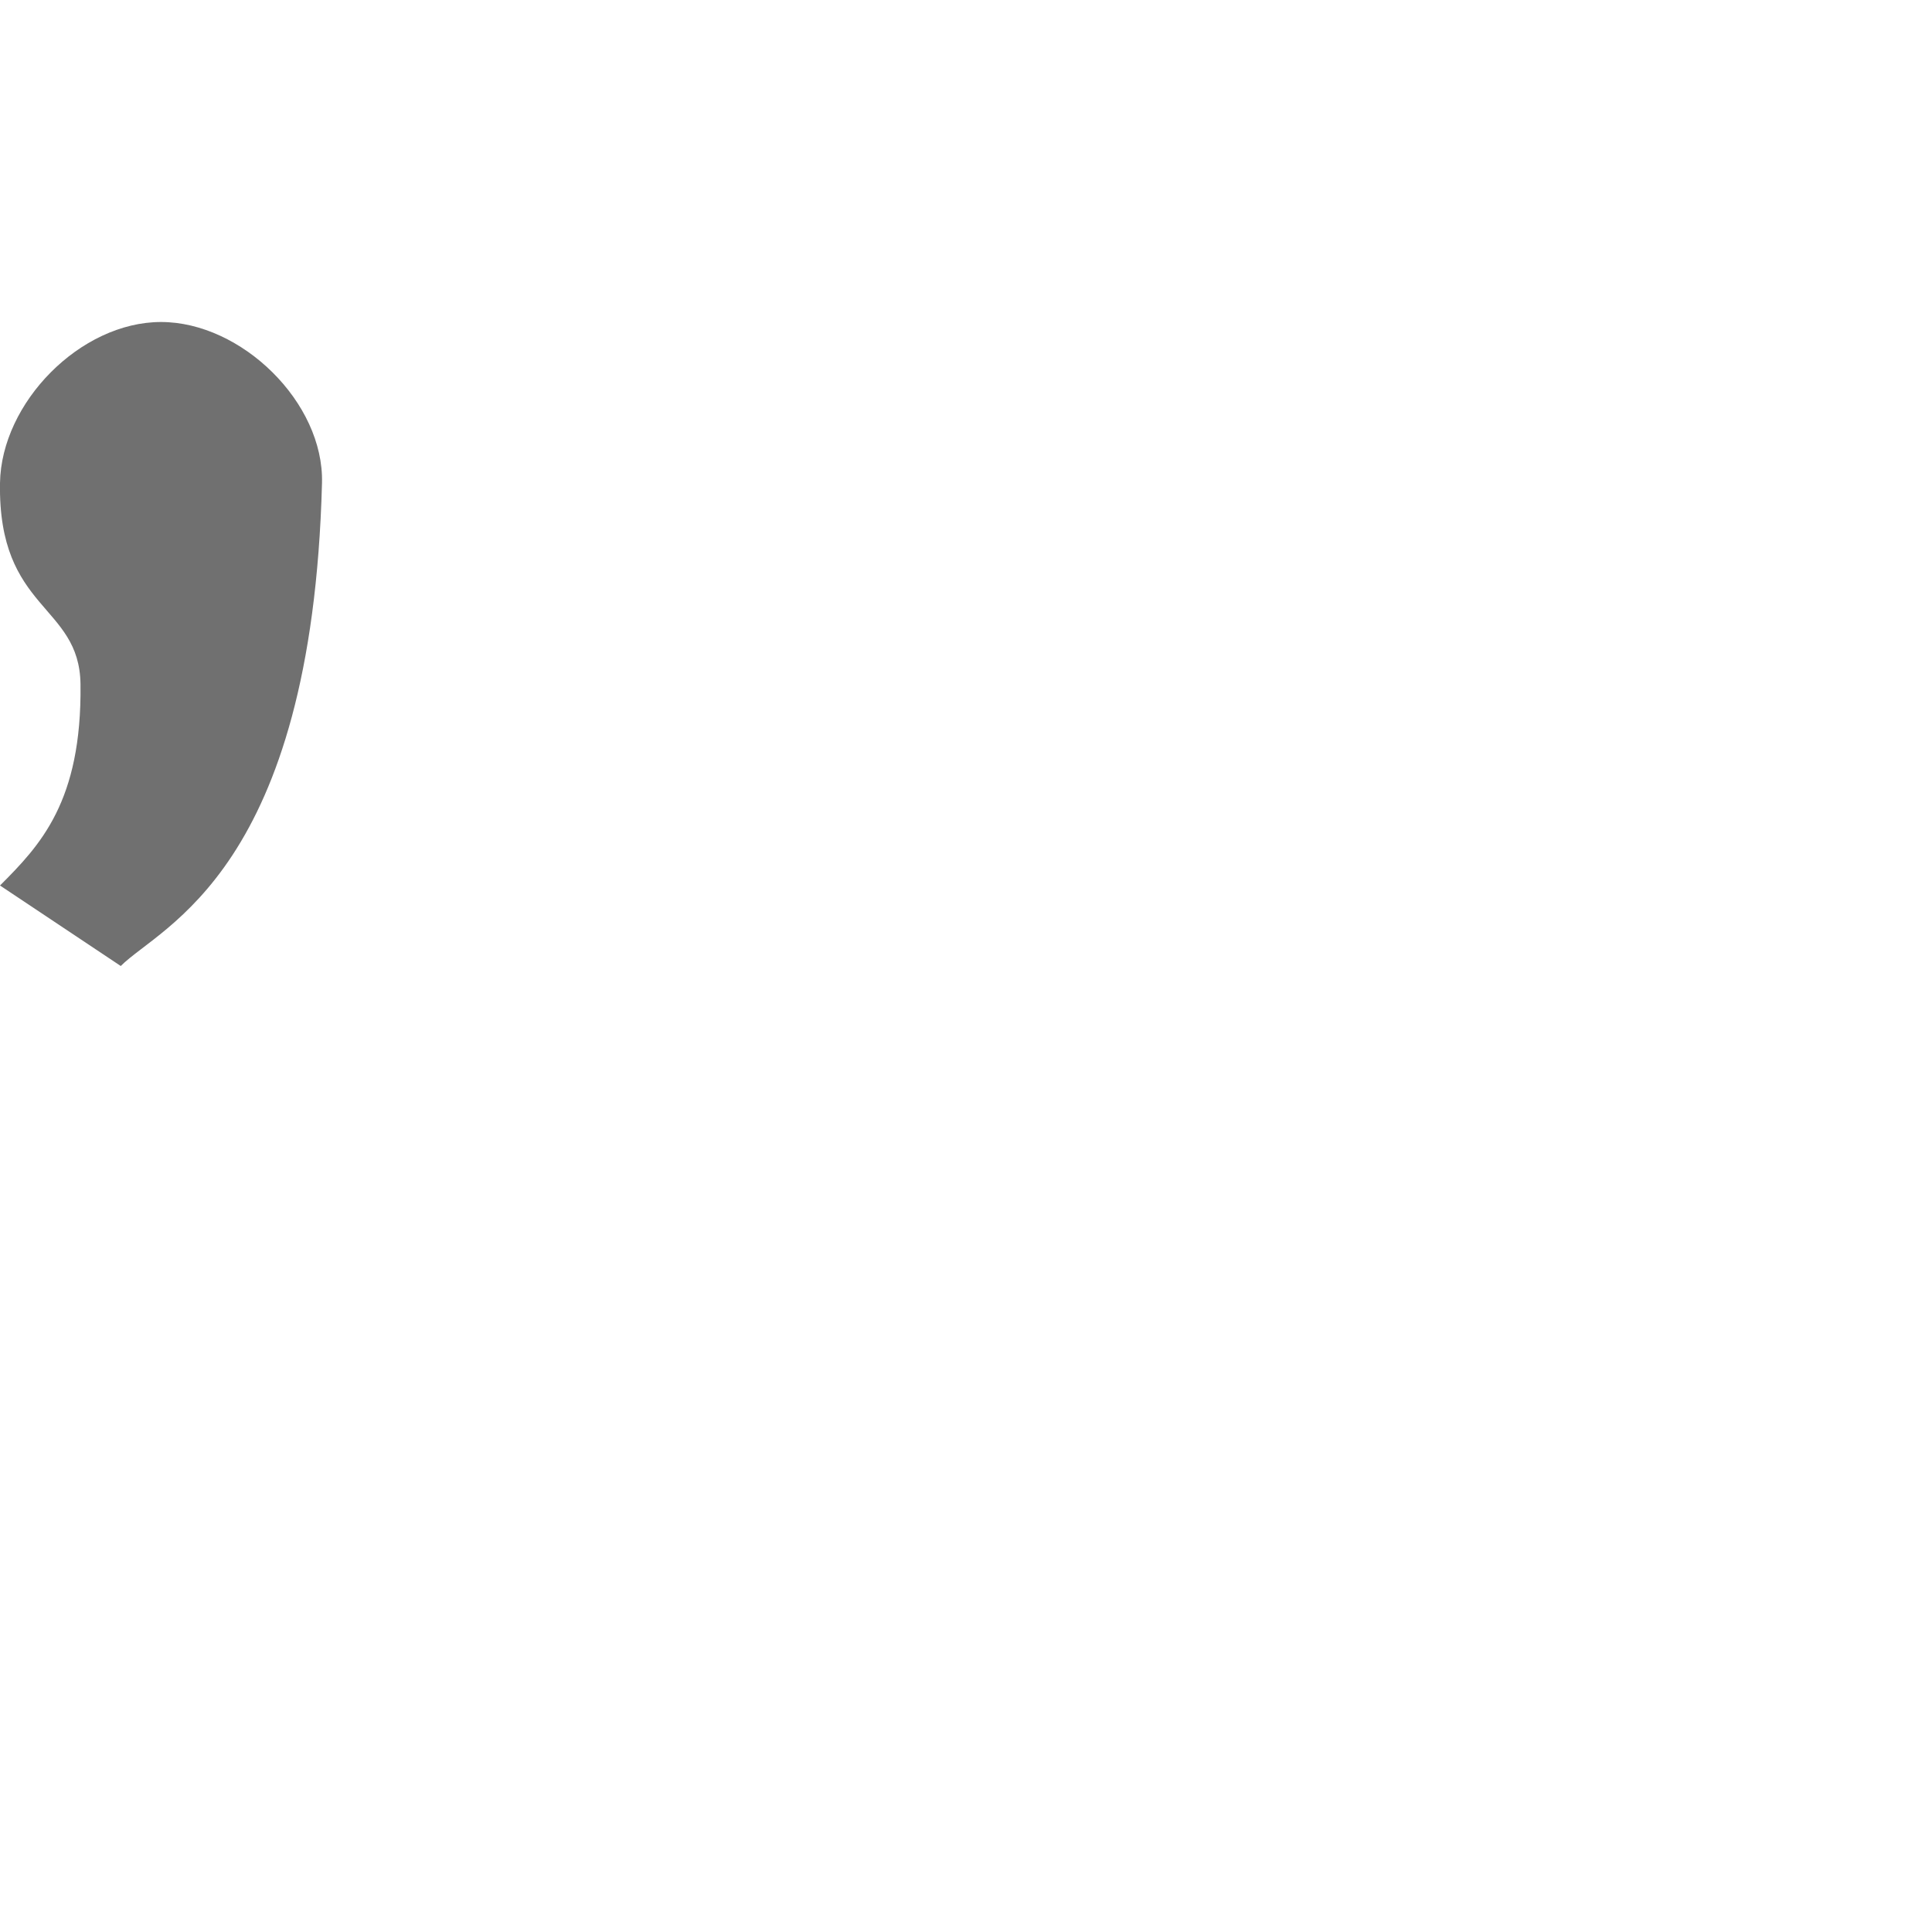
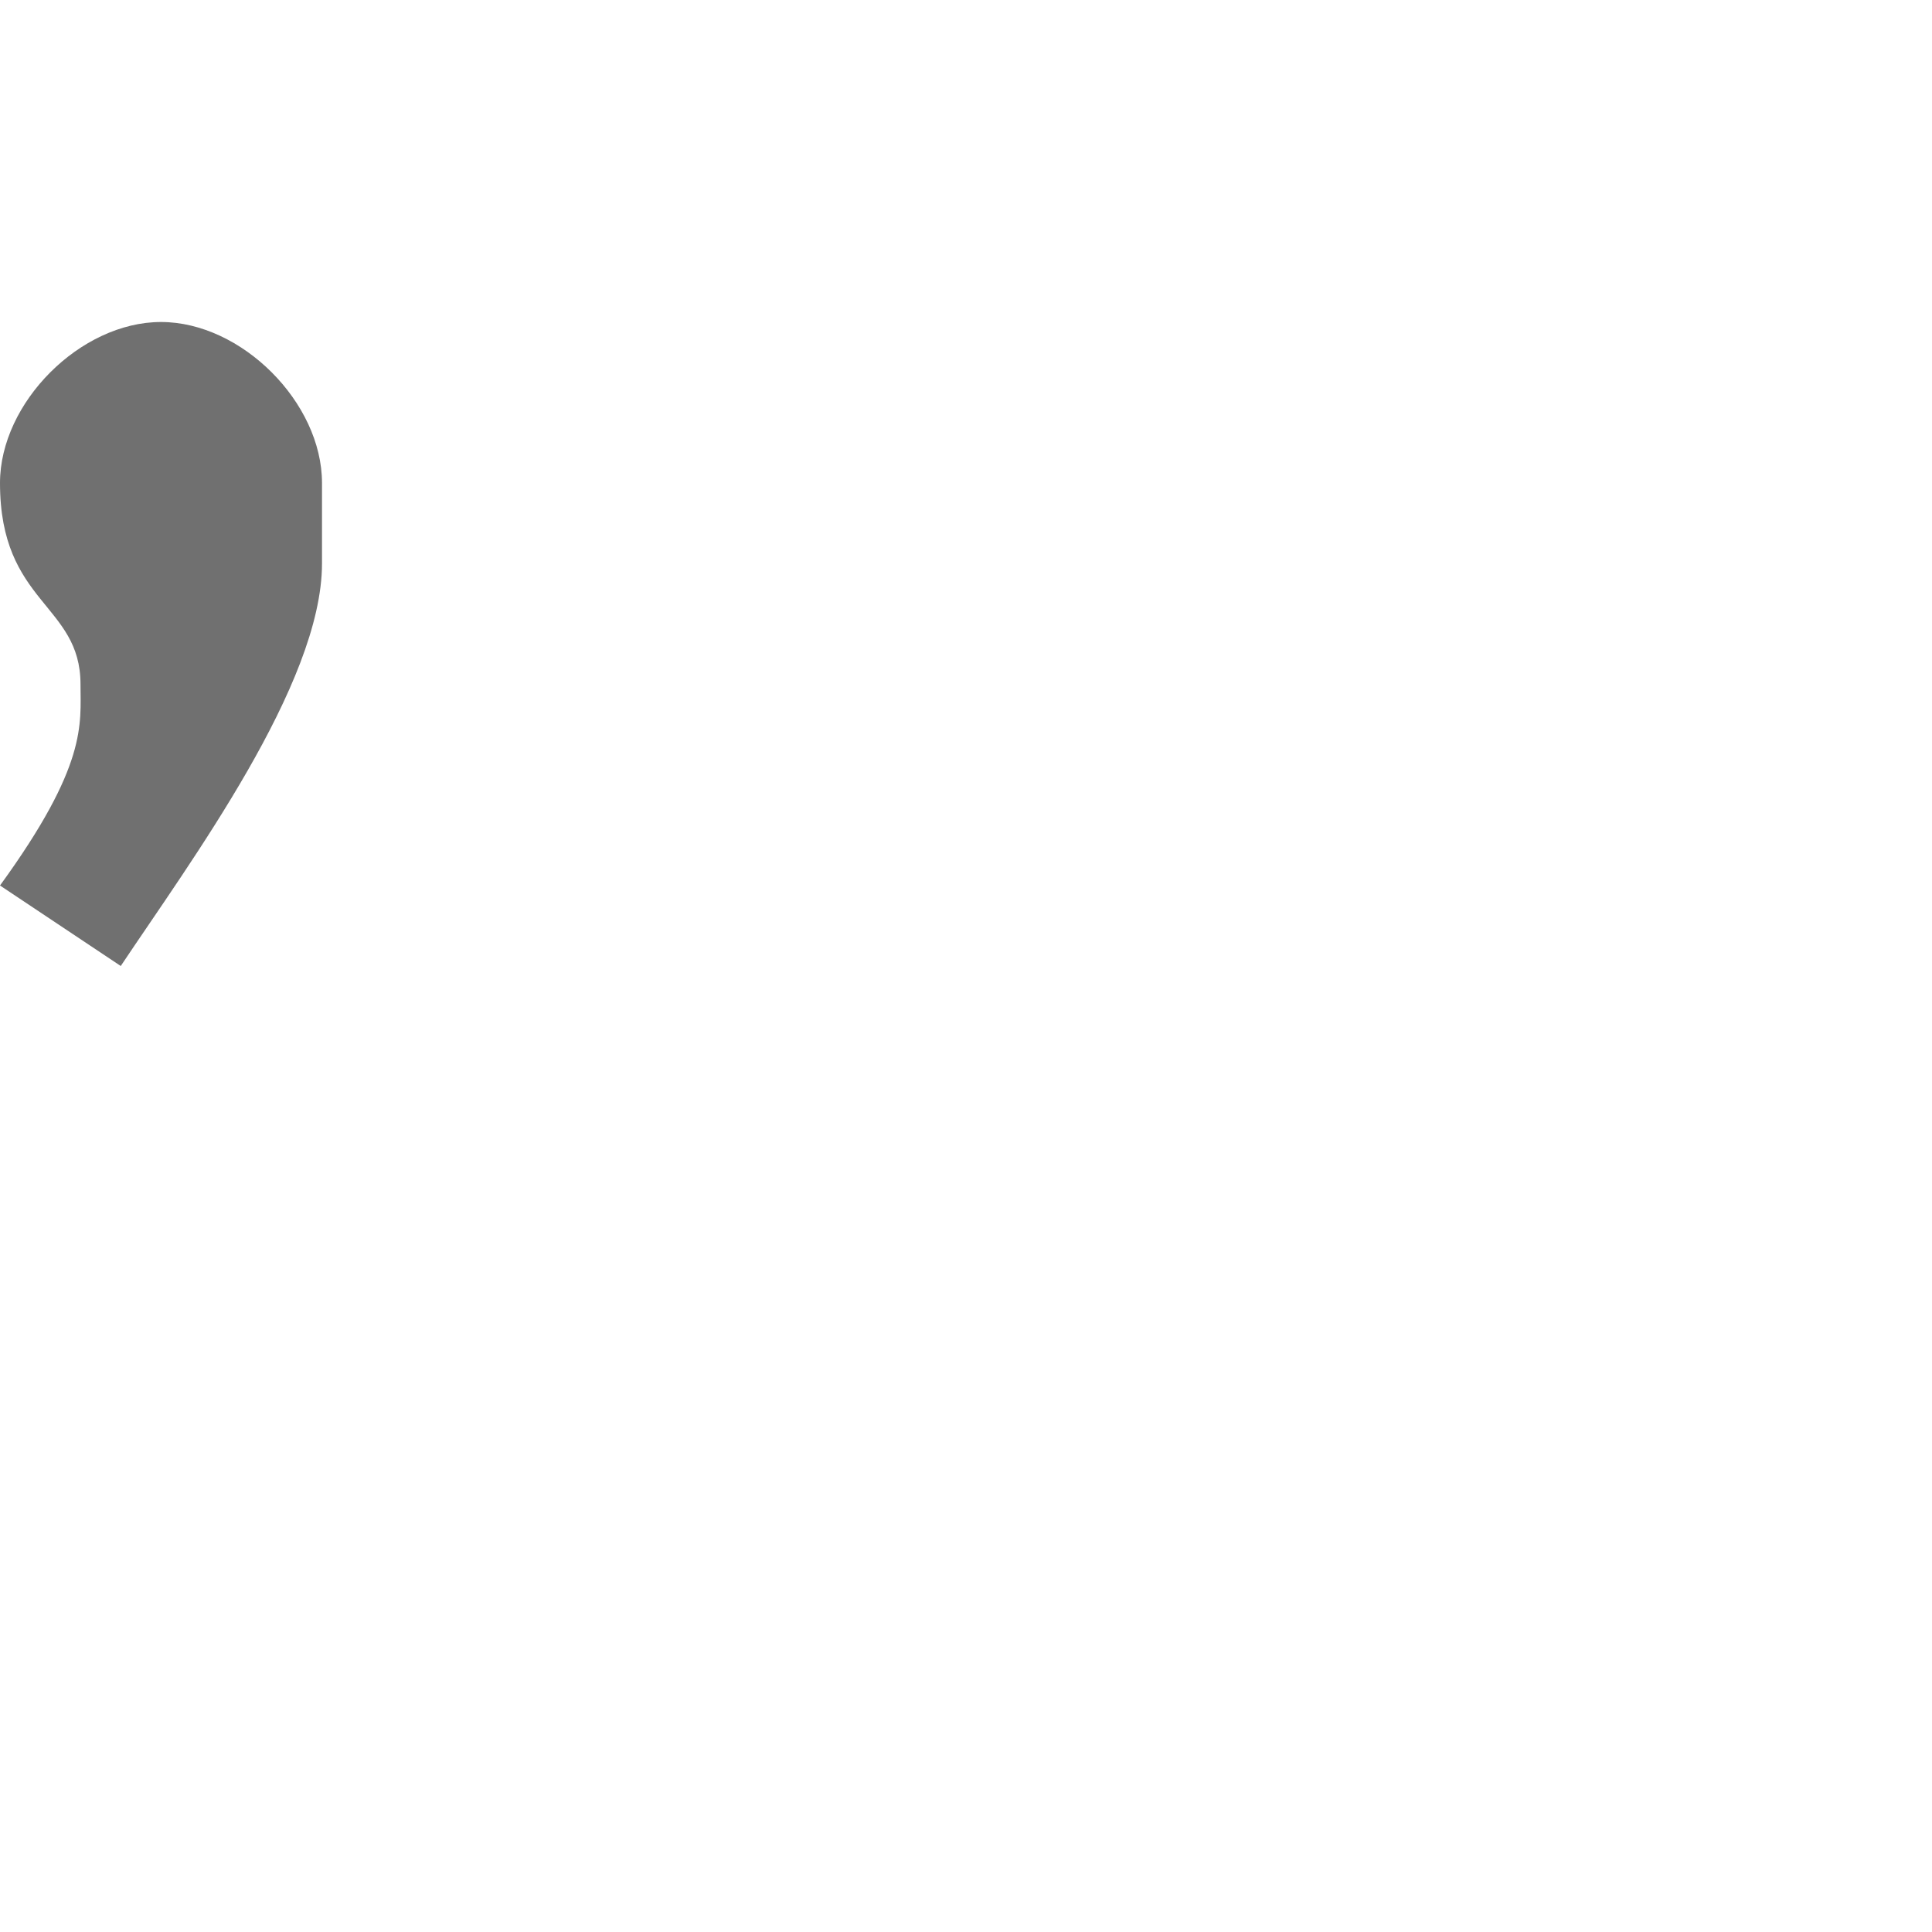
<svg xmlns="http://www.w3.org/2000/svg" width="1200" height="1200" viewBox="0 0 1200 1200" version="1.1" id="svg1" xml:space="preserve">
  <defs id="defs1" />
  <g id="layer1">
-     <path style="fill:#000000;fill-opacity:0.56;stroke:none;stroke-width:1px;stroke-linecap:butt;stroke-linejoin:miter;stroke-opacity:1" d="M 75,600 C 100,575 193.703,540.817 200,300 201.307,250.017 150,200 100,200 50,200 0.798,250.006 0,300 -1.272,379.66 49.383,375.004 50,425 50.9,497.842 25,525 0,550 Z" id="path541-0-7" />
+     <path style="fill:#000000;fill-opacity:0.56;stroke:none;stroke-width:1px;stroke-linecap:butt;stroke-linejoin:miter;stroke-opacity:1" d="m 75,600 c 43.011,-64.516 125,-175 125,-250 0,-25 0,-25 0,-50 C 200,250 150,200 100,200 50,200 0,250 0,300 c 0,75 50,75 50,125 0,25 4.481,50 -50,125 z" id="path541-0-7" />
  </g>
</svg>
